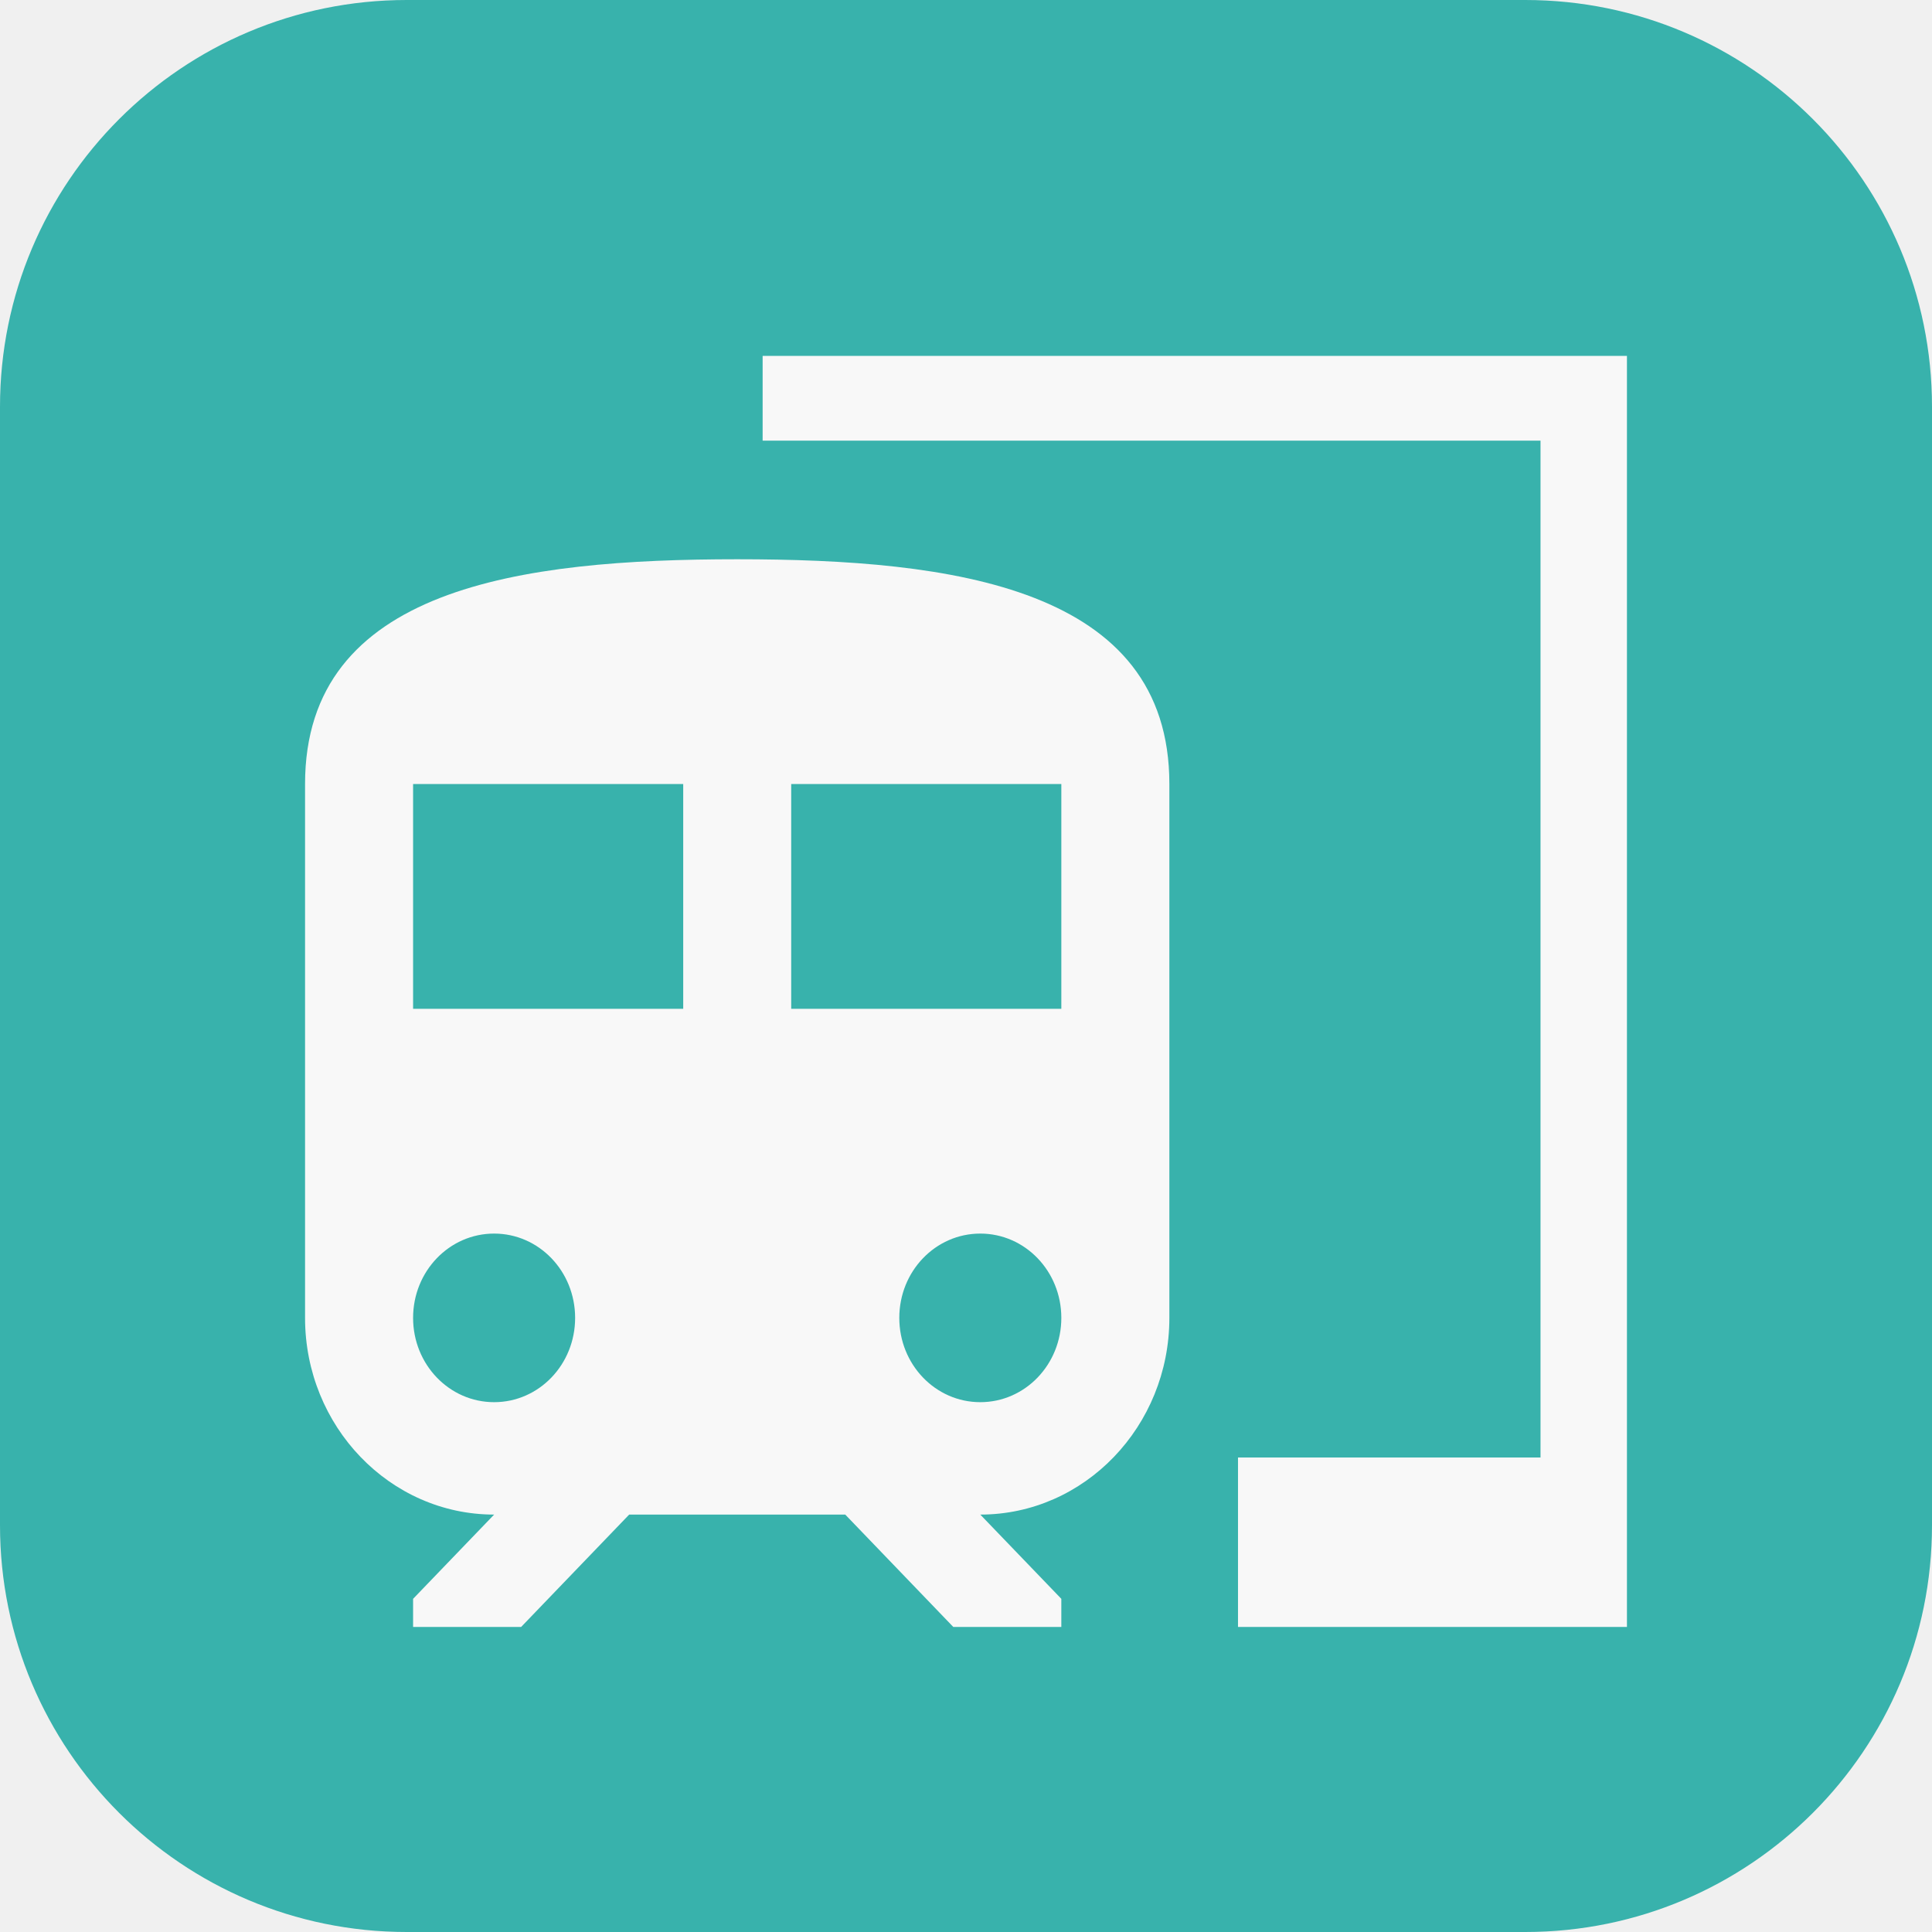
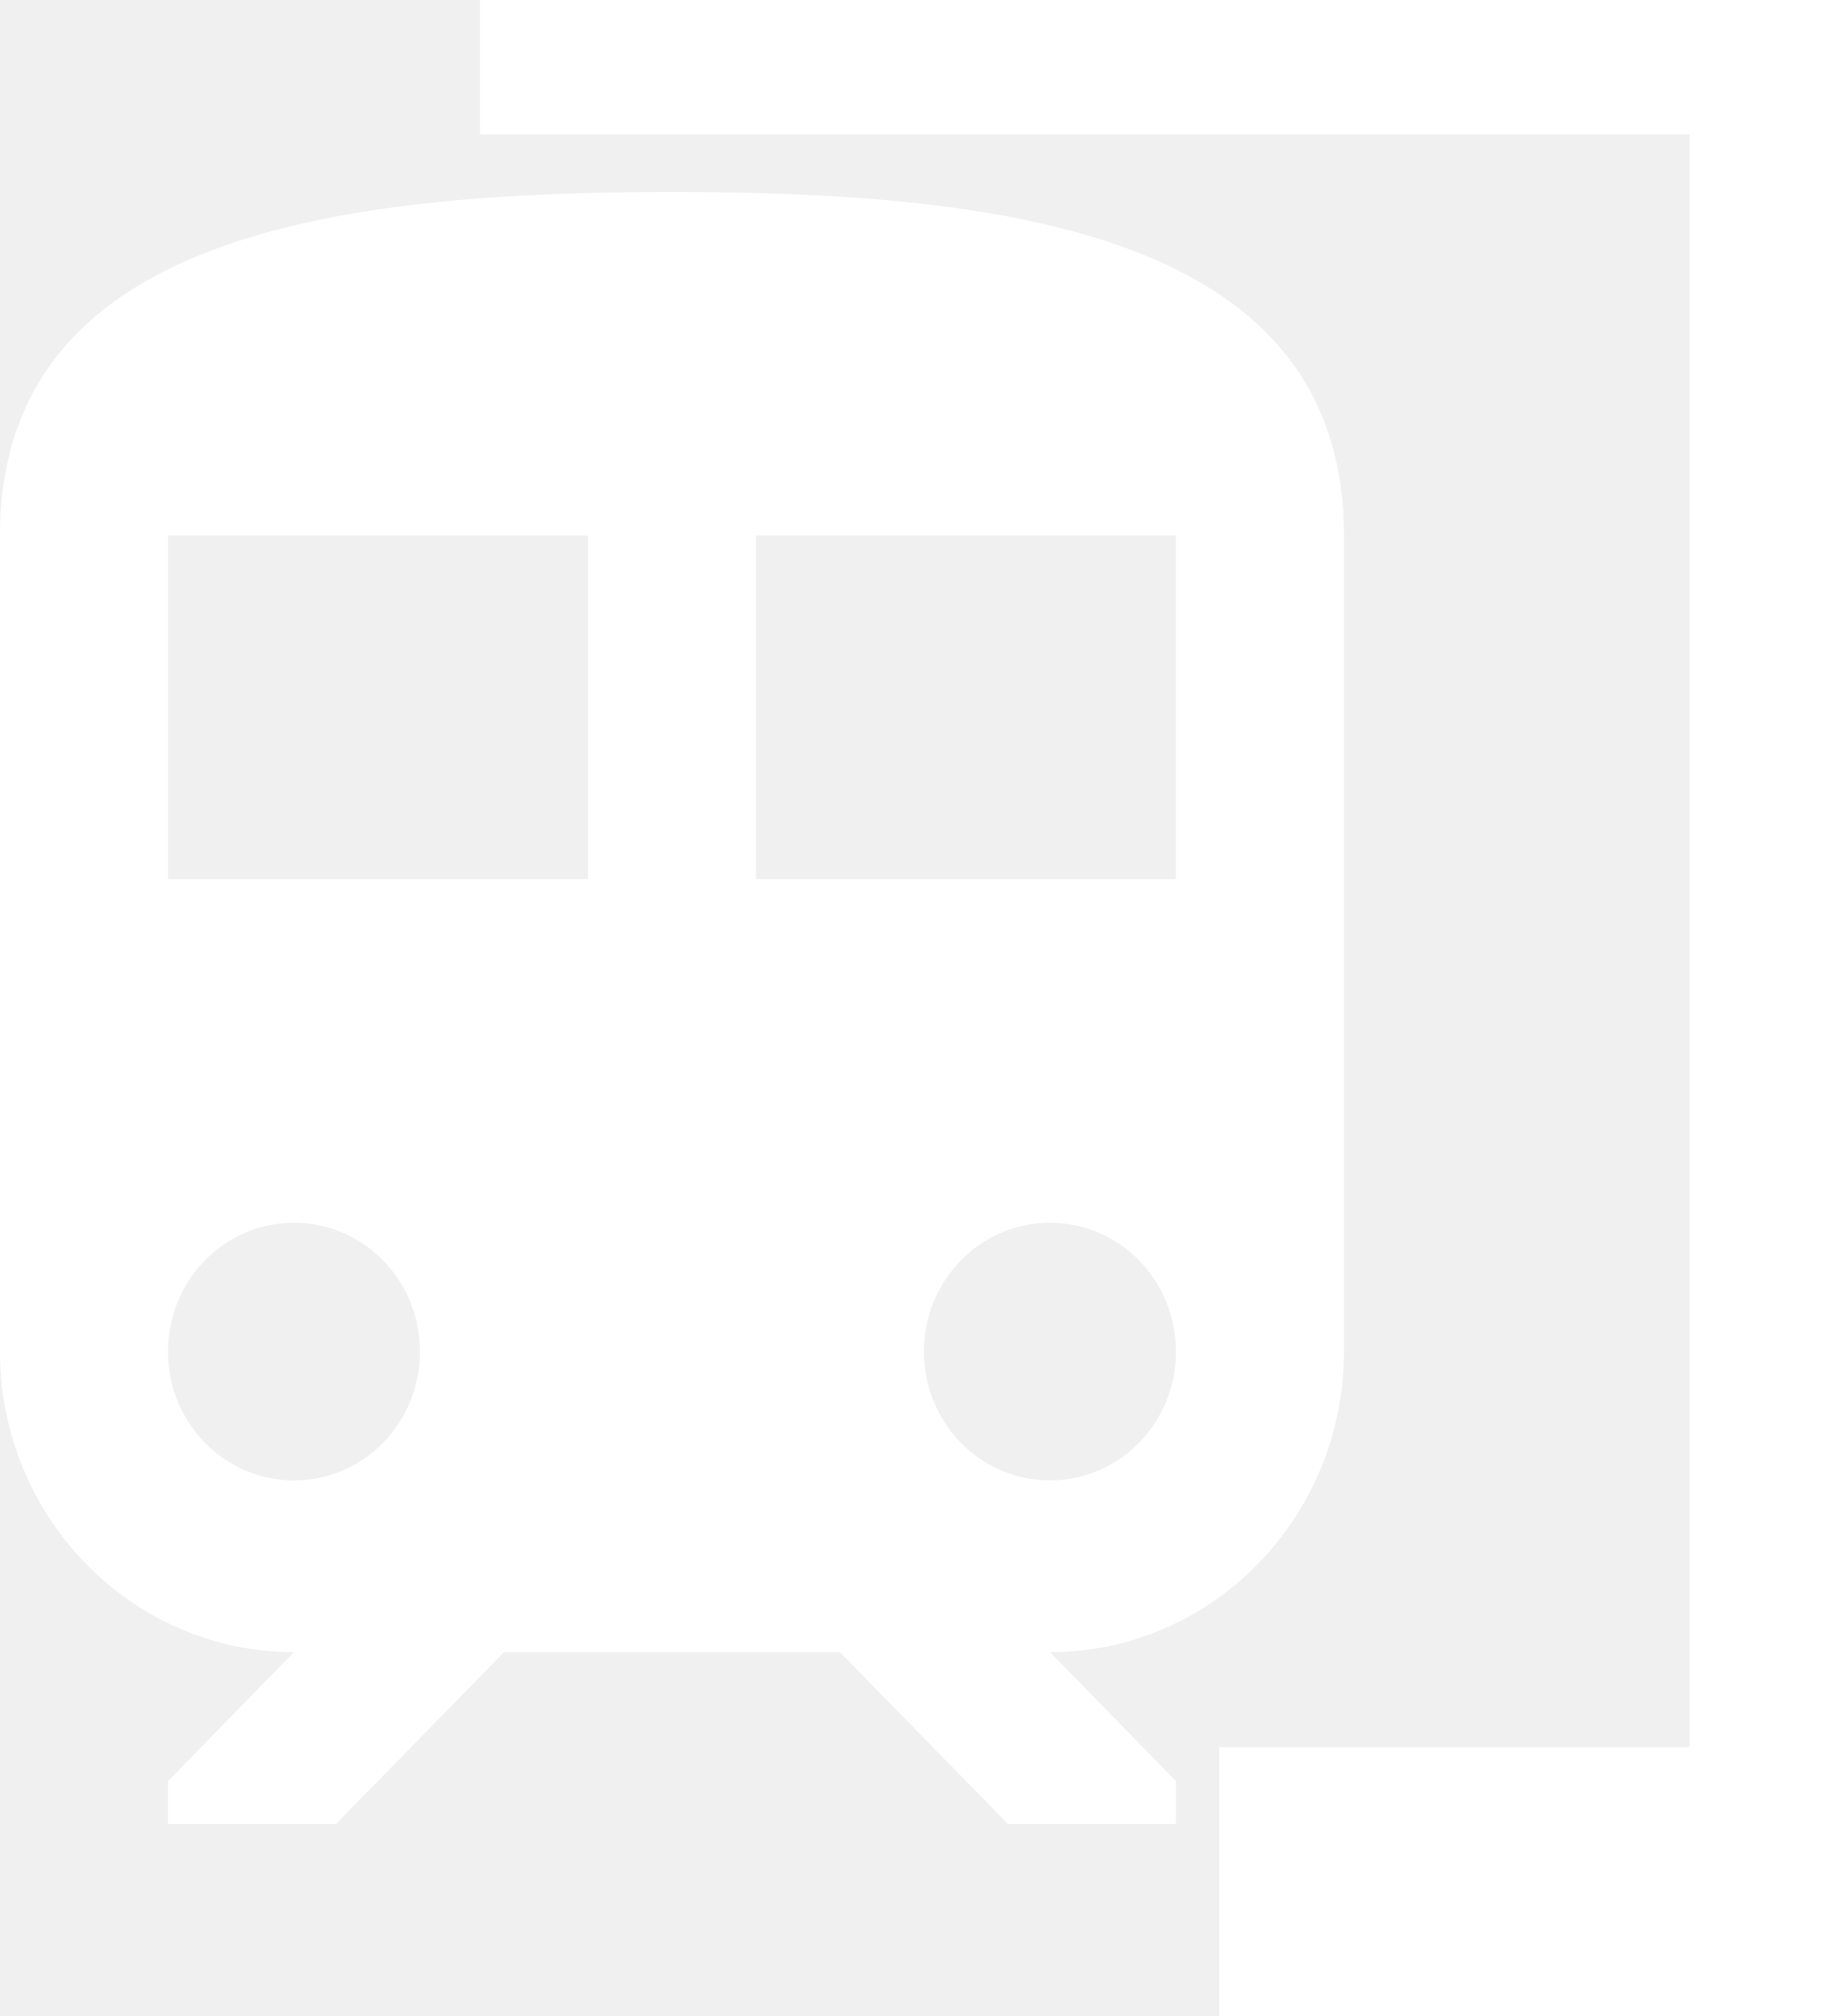
- <svg xmlns="http://www.w3.org/2000/svg" width="38" height="38" viewBox="0 0 38 38" fill="none">
-   <rect width="38" height="38" rx="8" fill="#38B2AC" />
-   <path d="M14.5 11C10.25 11 6 11.553 6 15.421V25.921C6 28.054 7.668 29.79 9.719 29.79L8.125 31.447V32H10.25L12.375 29.79H16.625L18.75 32H20.875V31.447L19.281 29.79C21.332 29.79 23 28.054 23 25.921V15.421C23 11.553 18.75 11 14.5 11ZM9.719 27.579C8.837 27.579 8.125 26.838 8.125 25.921C8.125 25.004 8.837 24.263 9.719 24.263C10.601 24.263 11.312 25.004 11.312 25.921C11.312 26.838 10.601 27.579 9.719 27.579ZM13.438 19.842H8.125V15.421H13.438V19.842ZM19.281 27.579C18.399 27.579 17.688 26.838 17.688 25.921C17.688 25.004 18.399 24.263 19.281 24.263C20.163 24.263 20.875 25.004 20.875 25.921C20.875 26.838 20.163 27.579 19.281 27.579ZM20.875 19.842H15.562V15.421H20.875V19.842Z" fill="#F8F8F8" />
-   <path d="M15 7V8.667H30.3V28.667H24.35V32H32V7H15Z" fill="#F8F8F8" />
+ <svg xmlns="http://www.w3.org/2000/svg" width="19" height="21" viewBox="0 0 19 21" fill="none">
+   <path d="M7 2C3.5 2 0 2.447 0 5.579V14.079C0 15.806 1.374 17.21 3.062 17.21L1.75 18.553V19H3.5L5.25 17.21H8.75L10.5 19H12.25V18.553L10.938 17.21C12.626 17.21 14 15.806 14 14.079V5.579C14 2.447 10.5 2 7 2ZM3.062 15.421C2.336 15.421 1.75 14.822 1.75 14.079C1.75 13.336 2.336 12.737 3.062 12.737C3.789 12.737 4.375 13.336 4.375 14.079C4.375 14.822 3.789 15.421 3.062 15.421ZM6.125 9.158H1.75V5.579H6.125V9.158ZM10.938 15.421C10.211 15.421 9.625 14.822 9.625 14.079C9.625 13.336 10.211 12.737 10.938 12.737C11.664 12.737 12.25 13.336 12.25 14.079C12.25 14.822 11.664 15.421 10.938 15.421ZM12.25 9.158H7.875V5.579H12.25V9.158Z" fill="white" />
+   <path d="M5 0V1.4H17.6V18.2H12.7V21H19V0H5Z" fill="white" />
</svg>
